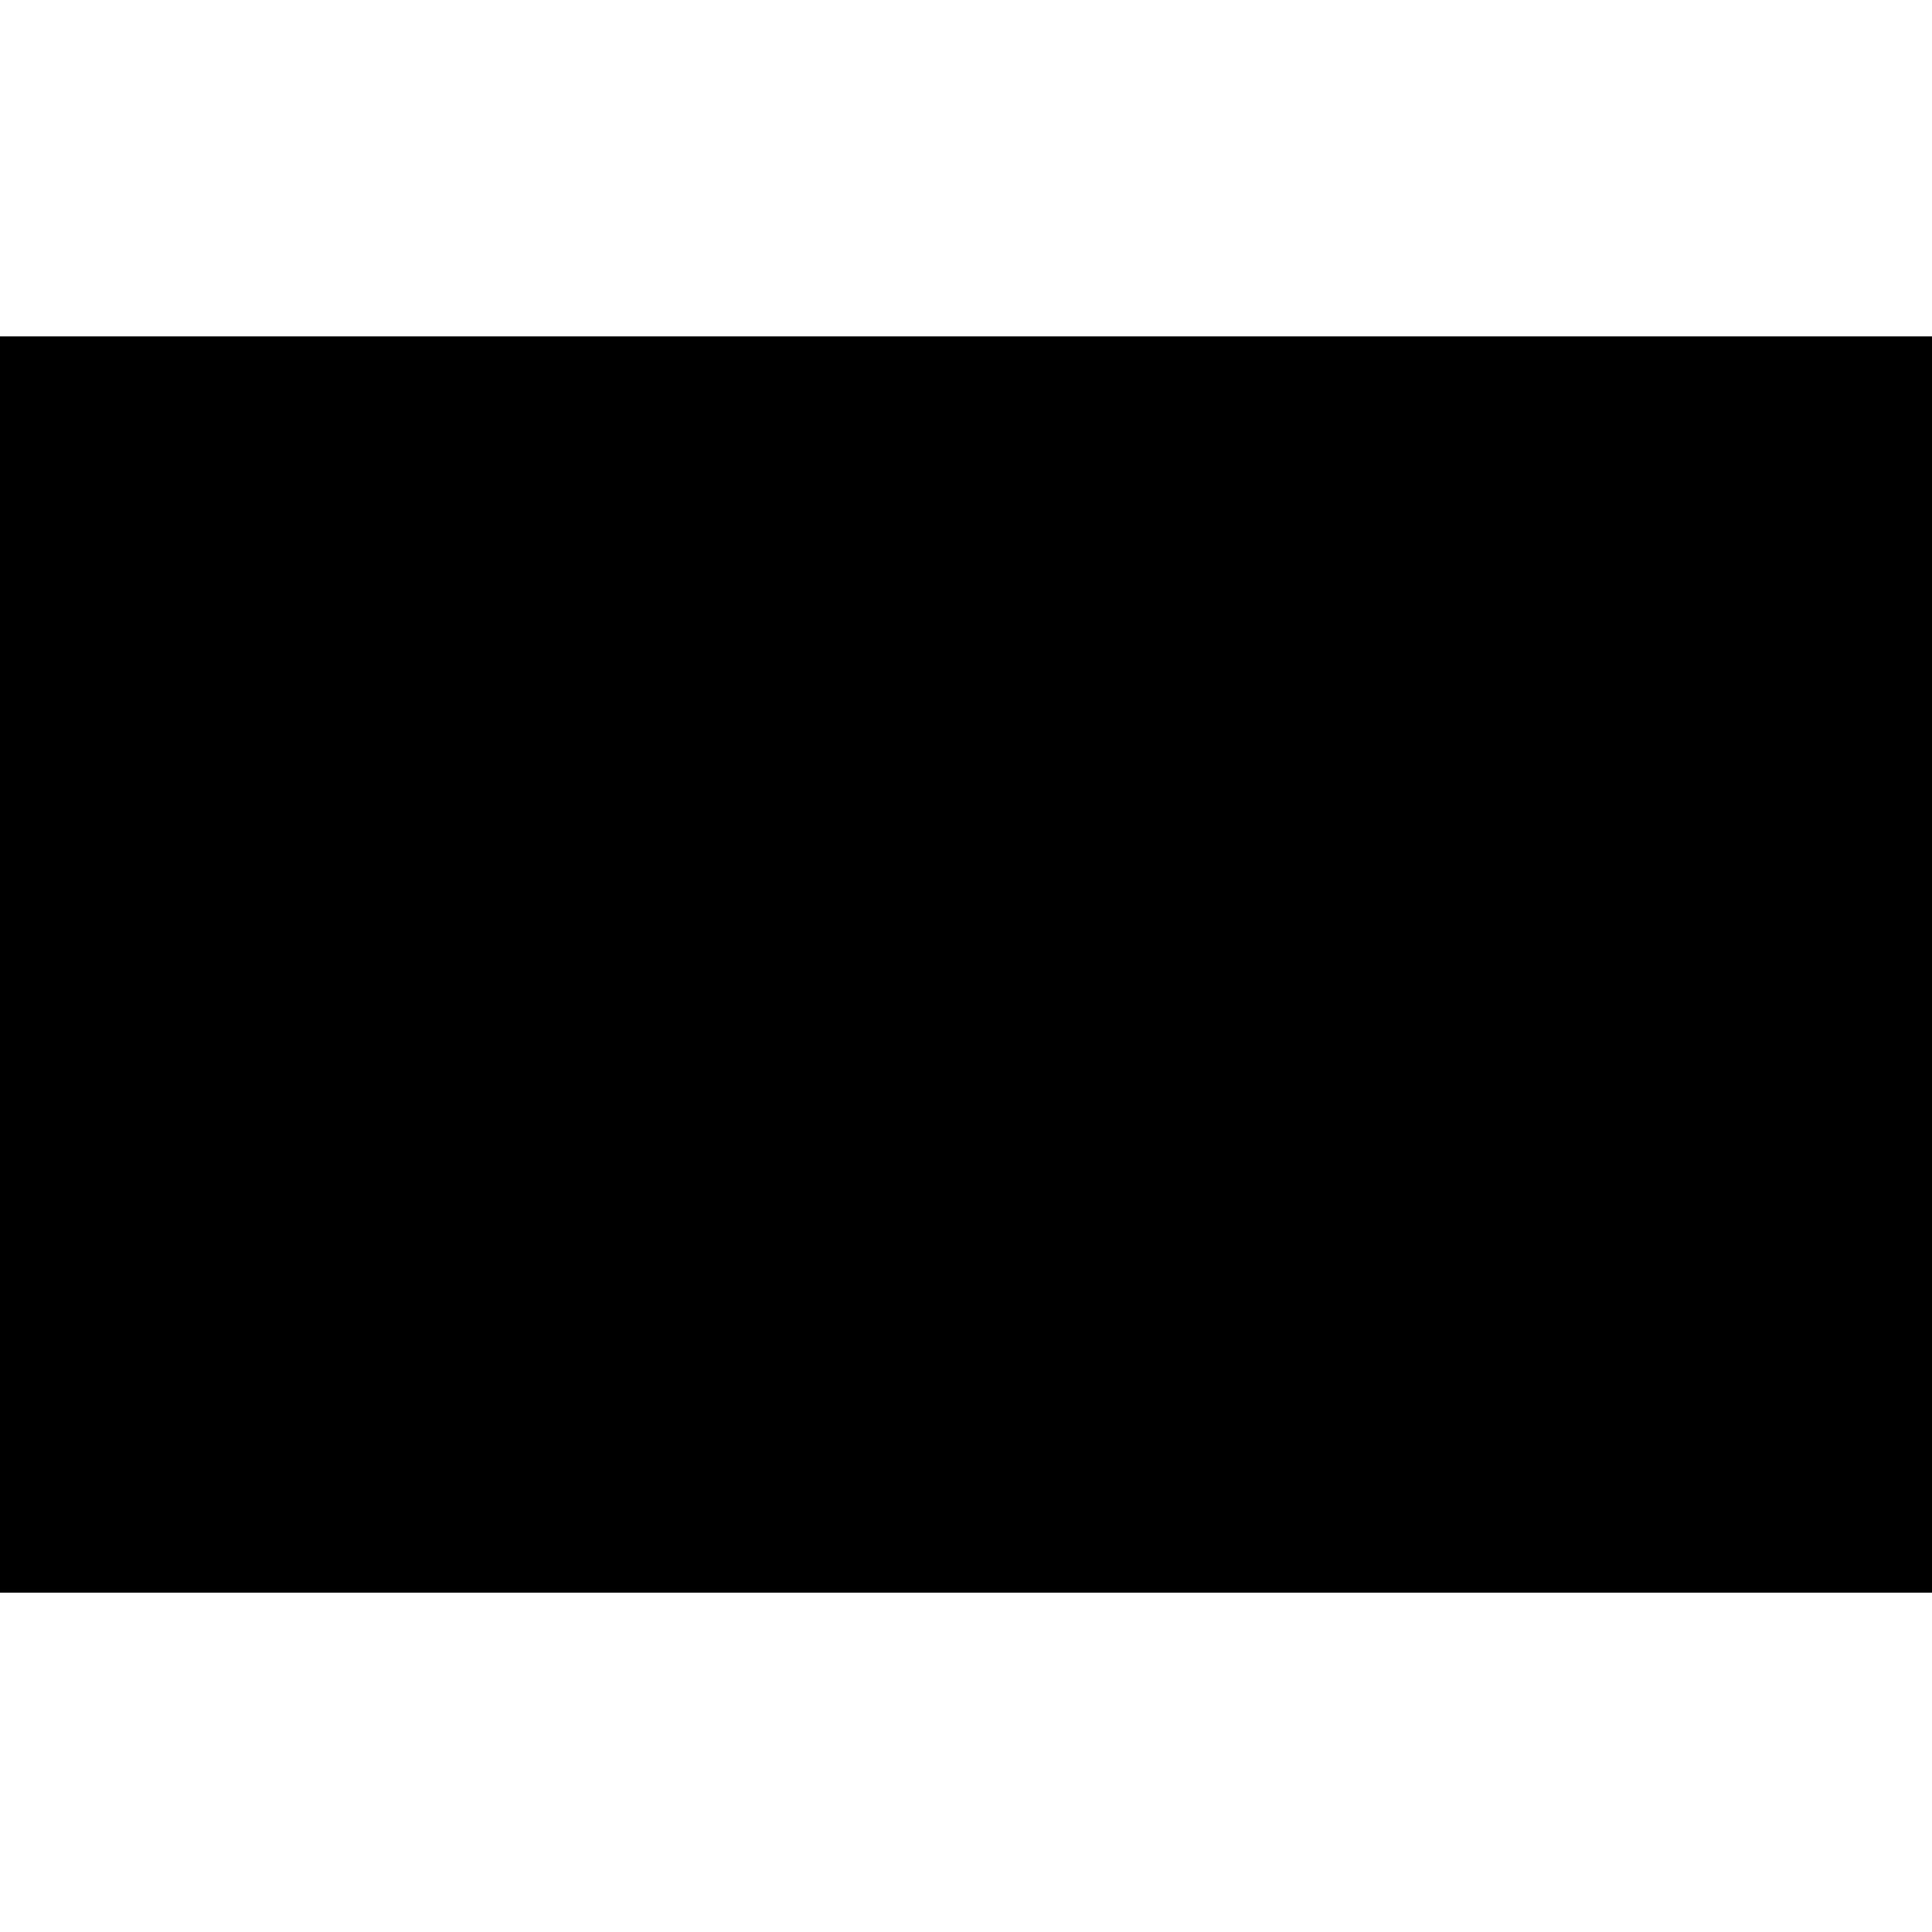
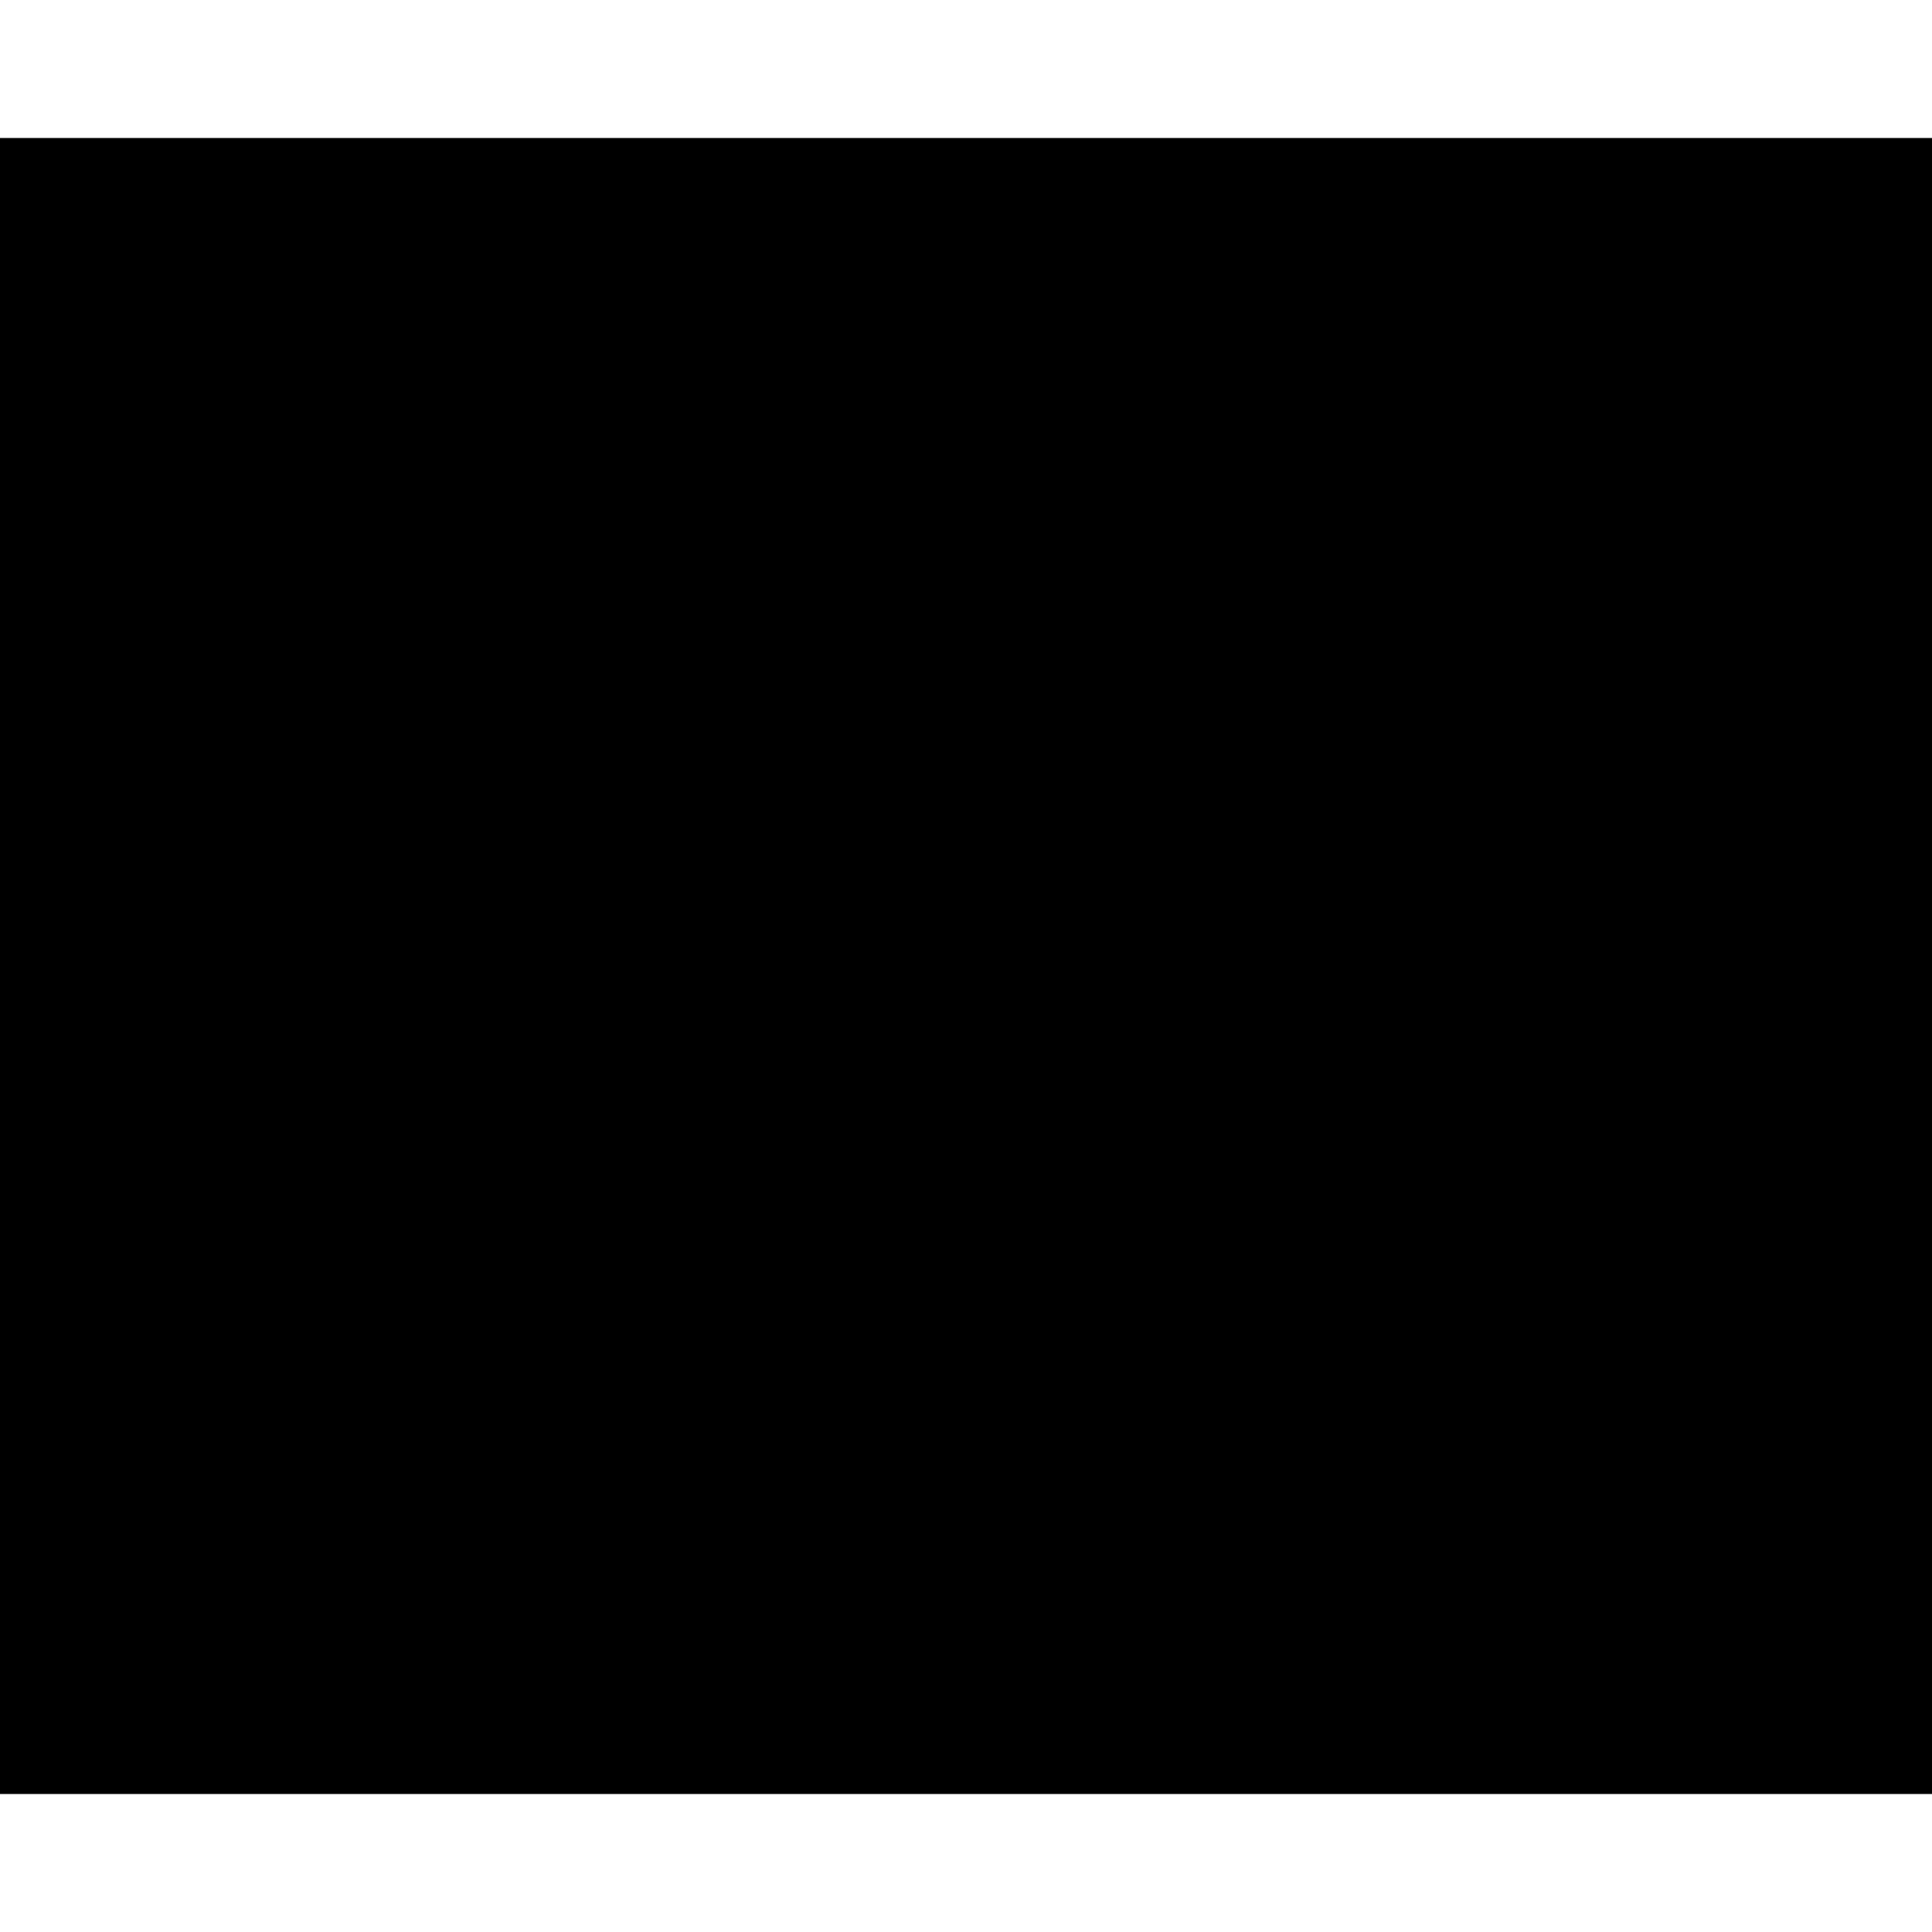
- <svg xmlns="http://www.w3.org/2000/svg" version="1.0" width="649pt" height="649pt" viewBox="0 0 649 649" preserveAspectRatio="xMidYMid meet">
-   <g transform="translate(0,649) scale(0.1,-0.1)" fill="#000000" stroke="none">
-     <path d="M0 3250 l0 -2110 3245 0 3245 0 0 2110 0 2110 -3245 0 -3245 0 0 -2110z" />
+ <svg xmlns="http://www.w3.org/2000/svg" version="1.0" width="364pt" height="364pt" viewBox="0 0 364 364" preserveAspectRatio="xMidYMid meet">
+   <g transform="translate(0,364) scale(0.1,-0.1)" fill="#000000" stroke="none">
+     <path d="M0 1820 l0 -1560 1820 0 1820 0 0 1560 0 1560 -1820 0 -1820 0 0 -1560z" />
  </g>
</svg>
